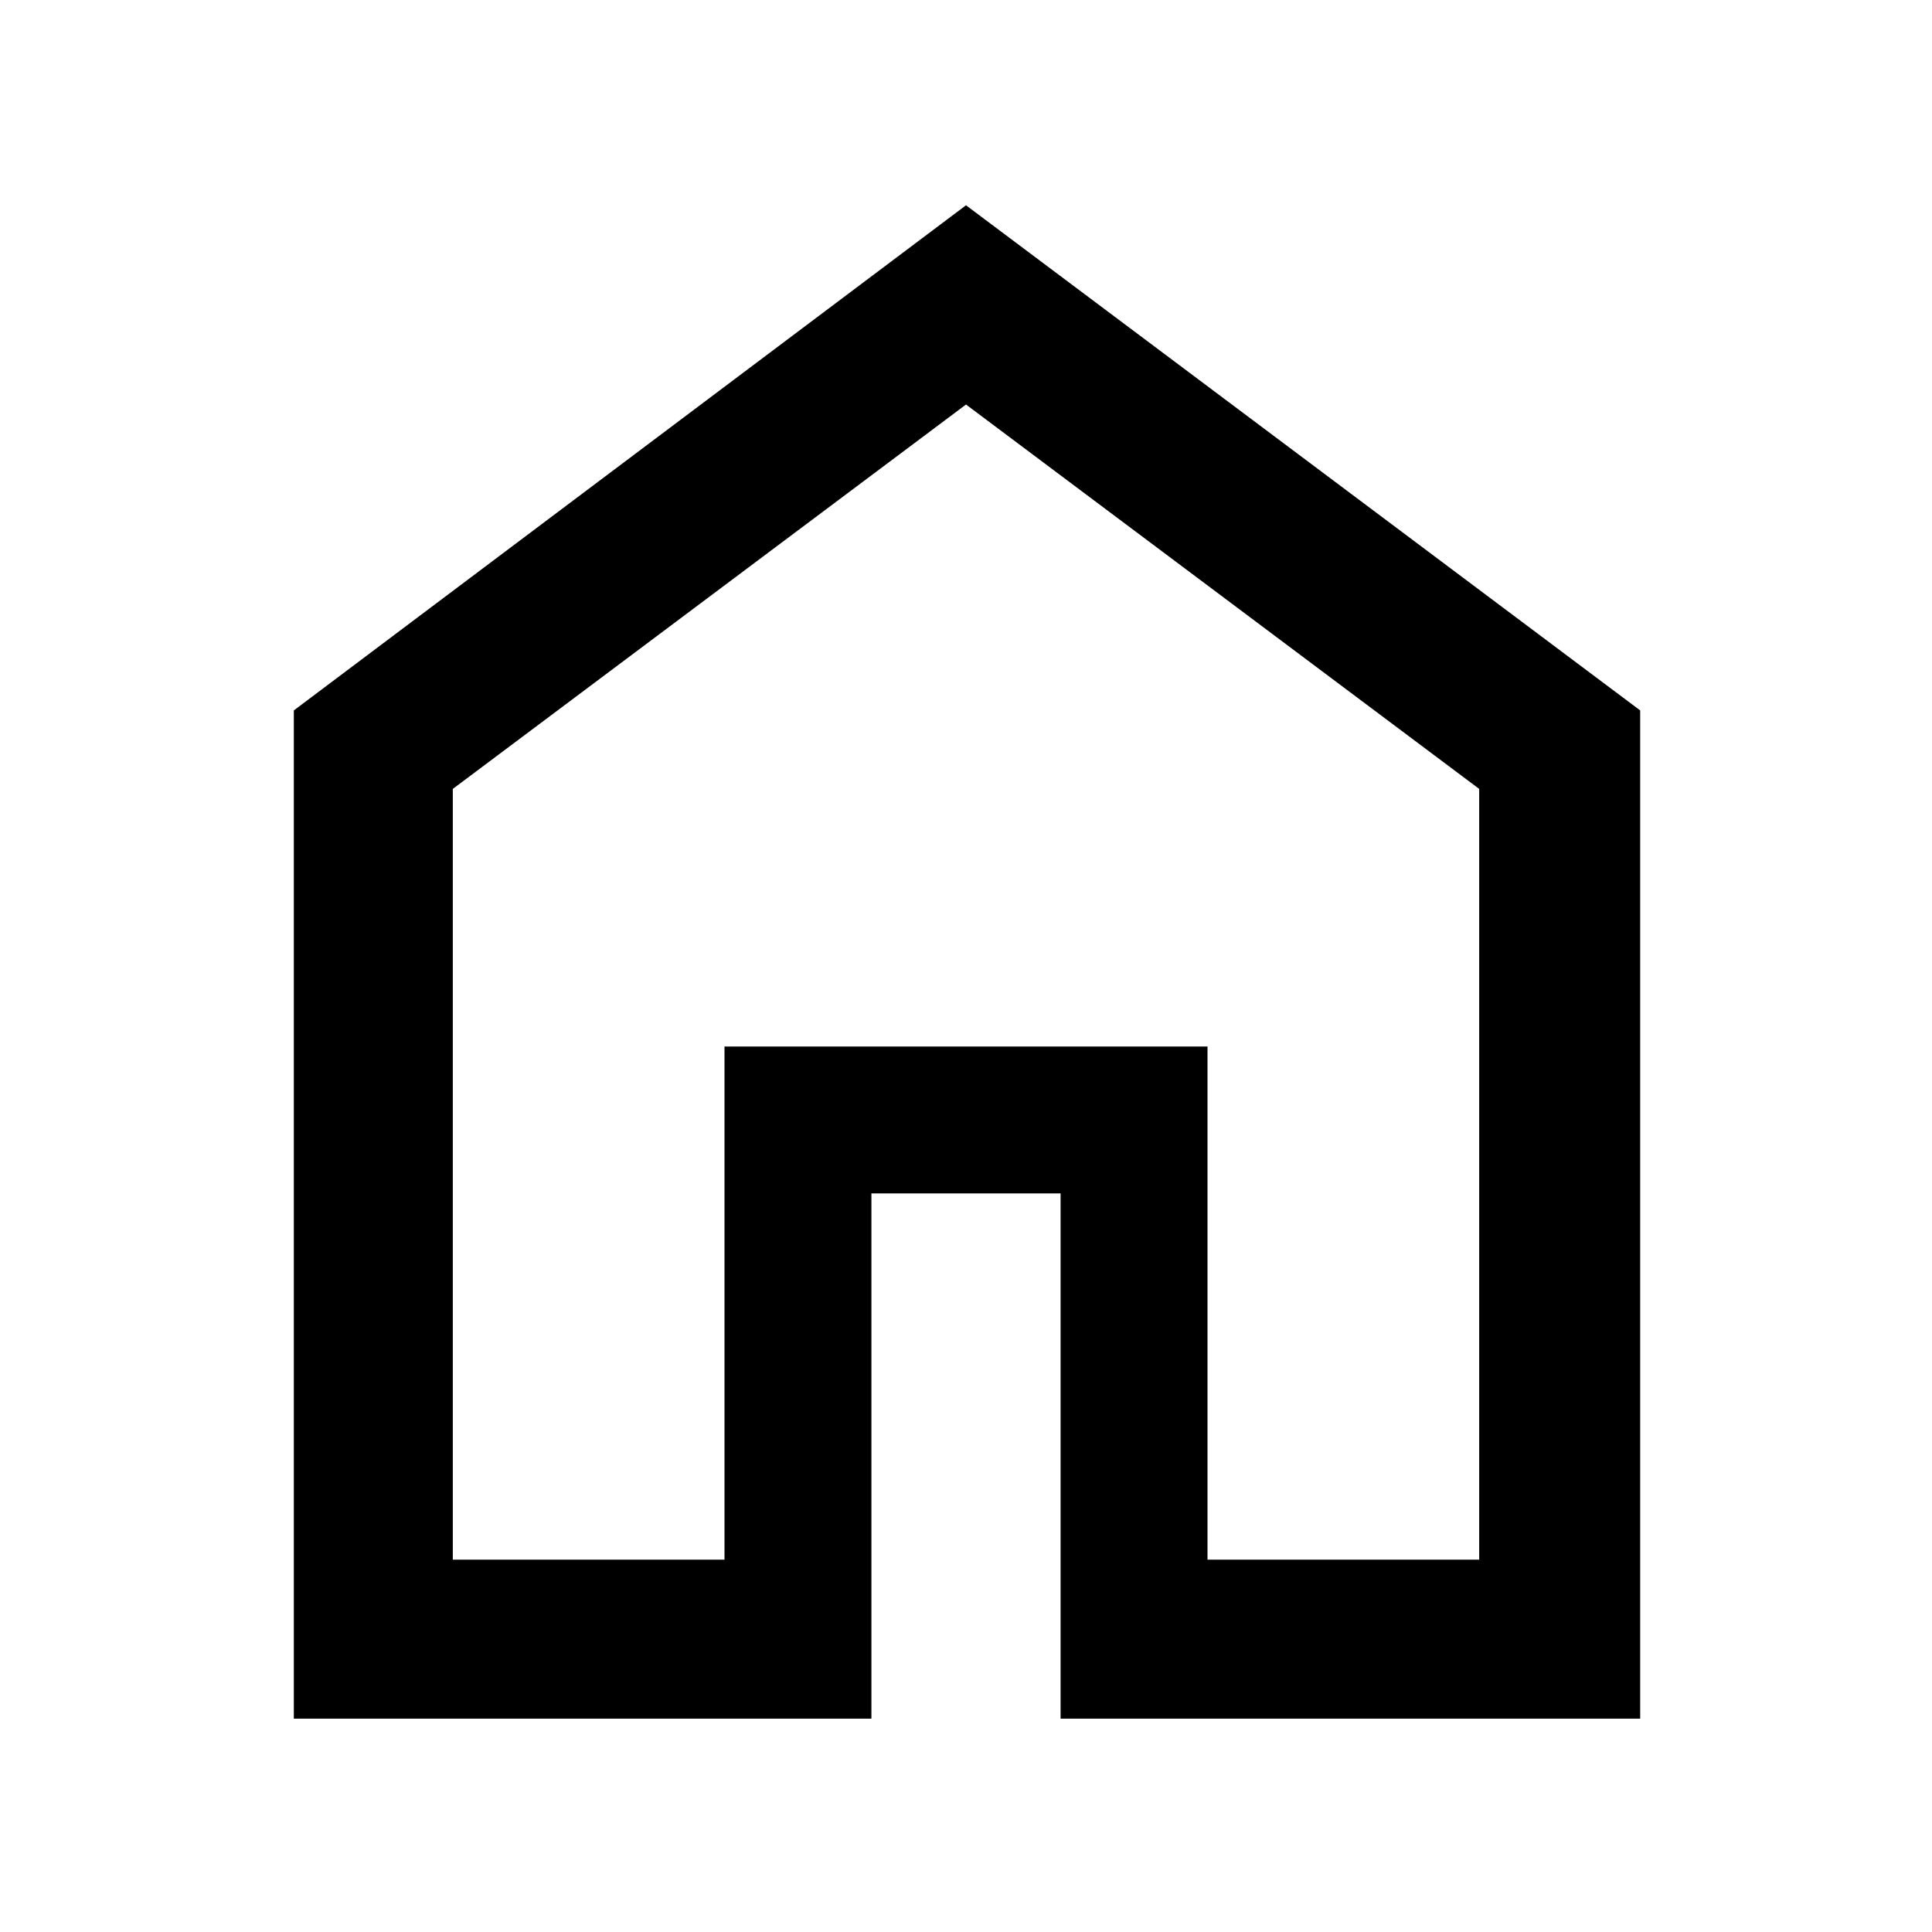
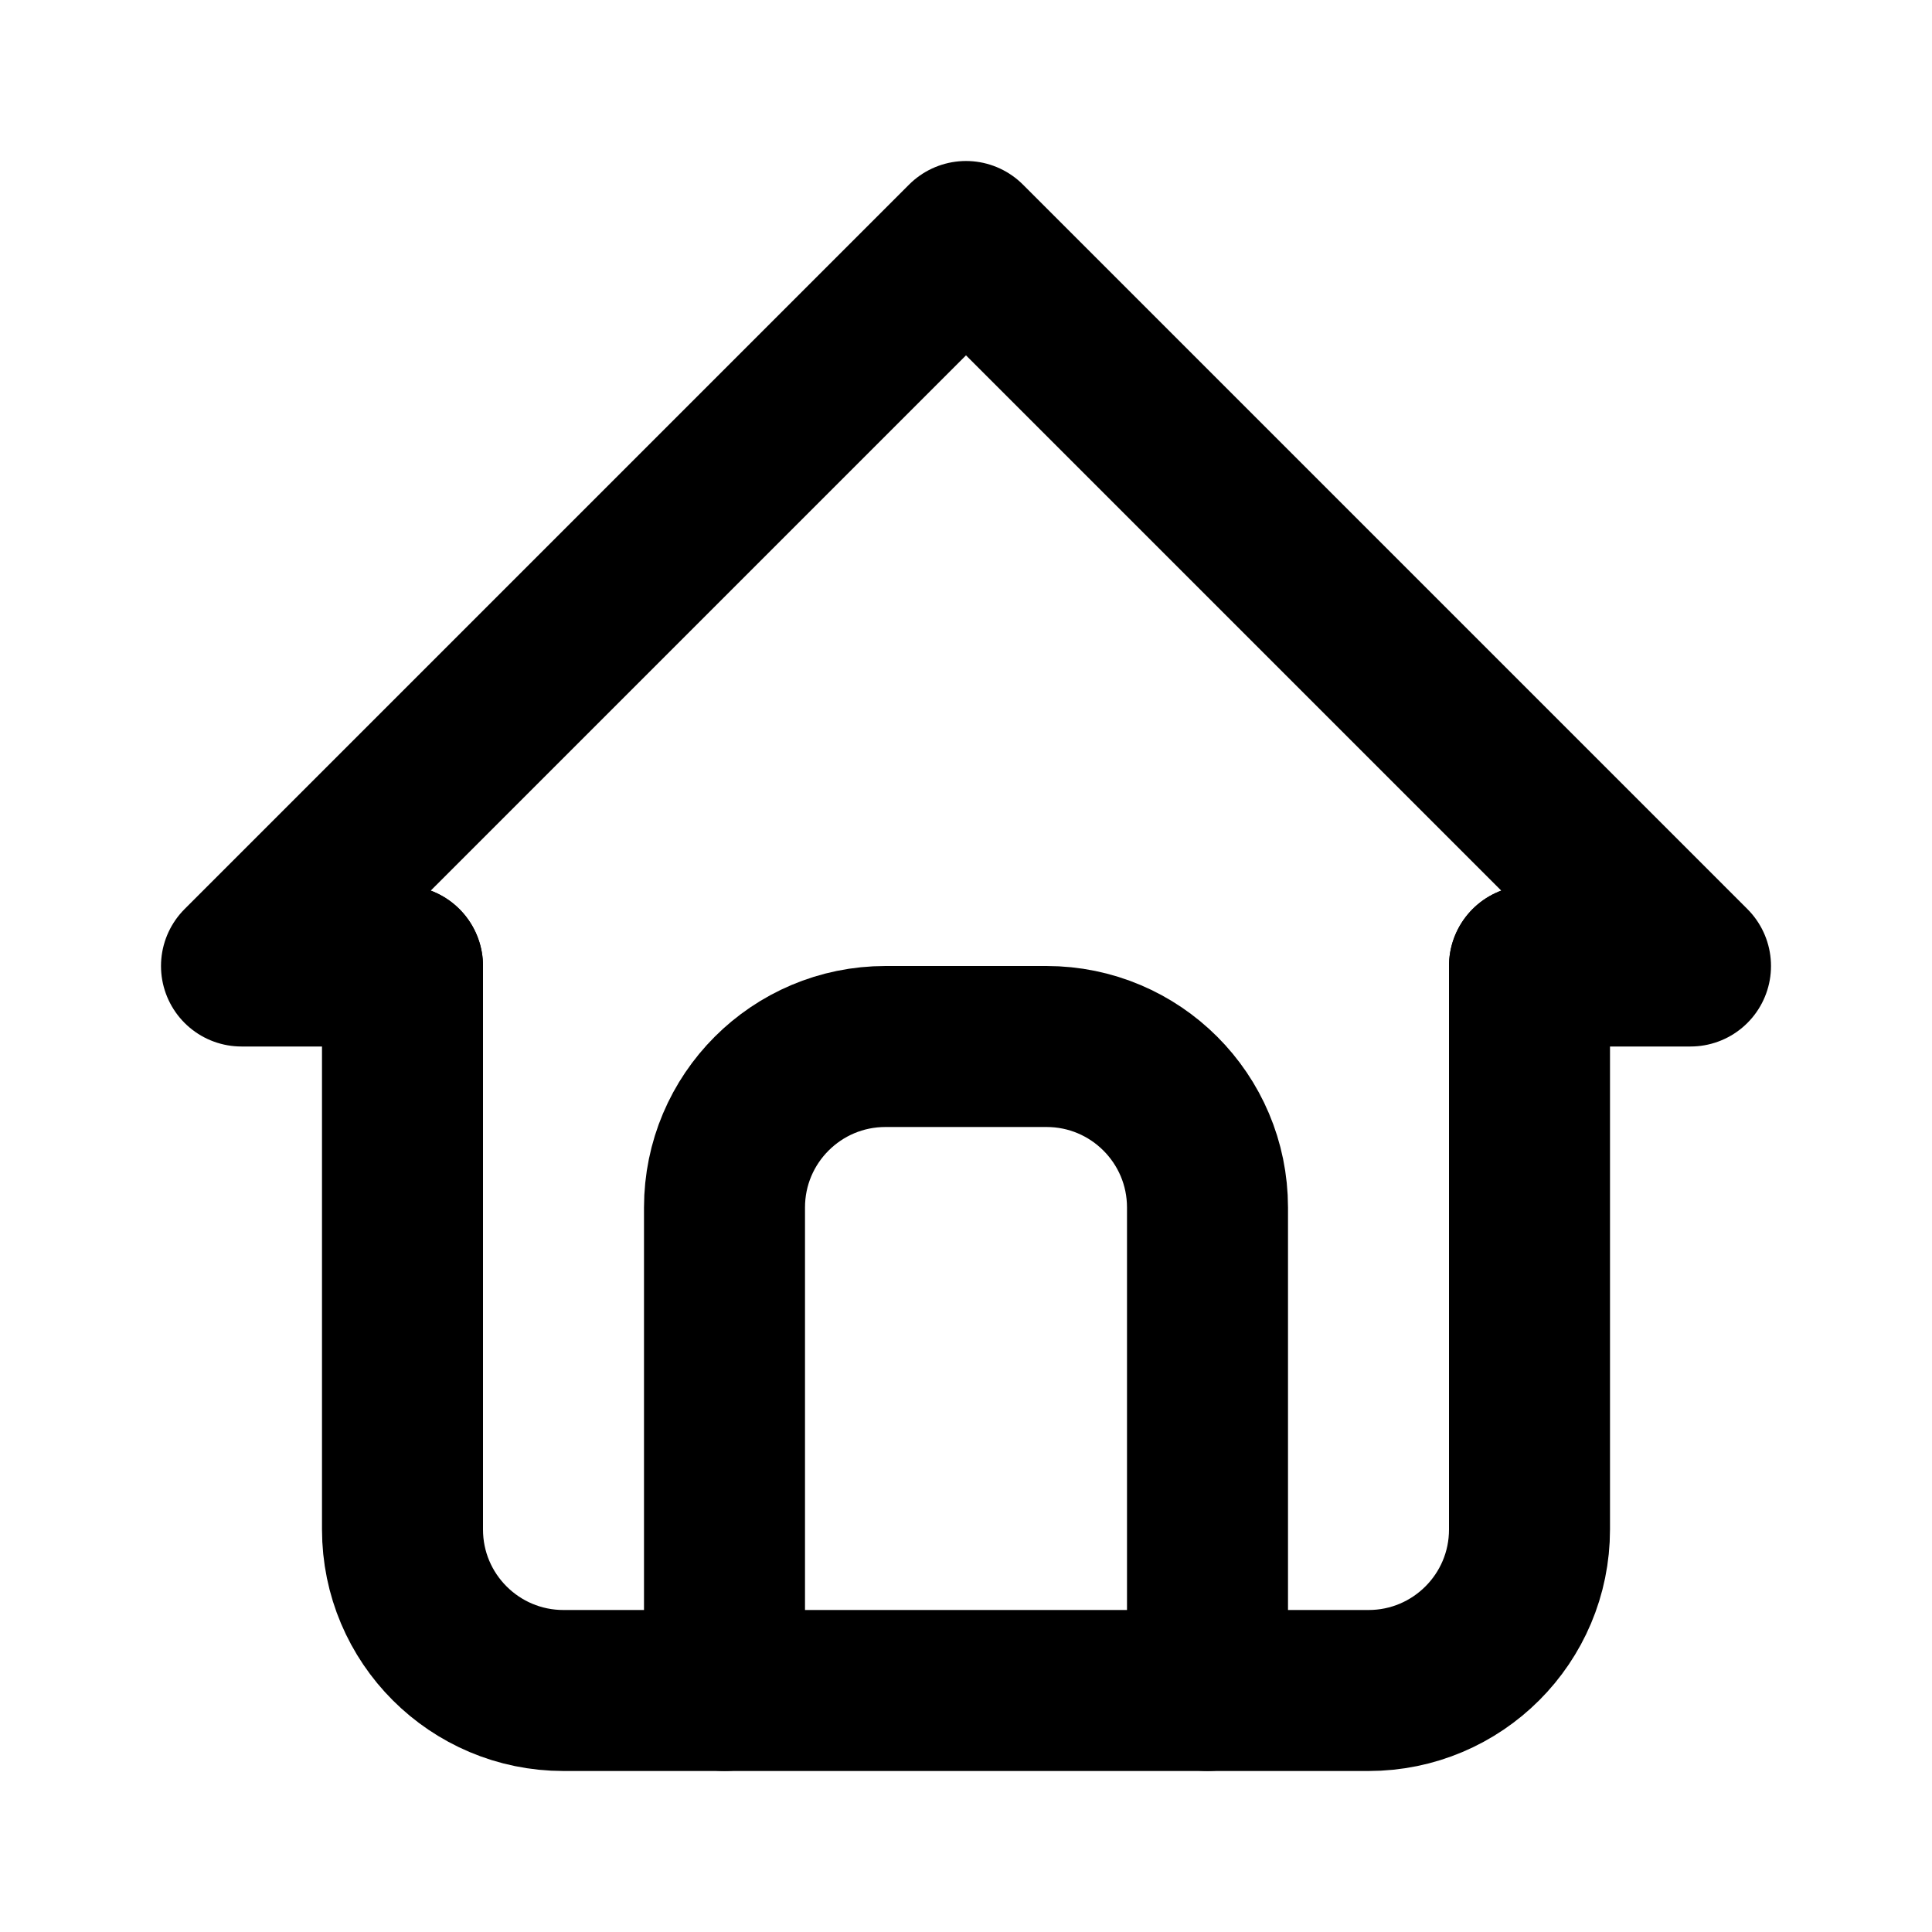
- <svg xmlns="http://www.w3.org/2000/svg" height="48" width="48">
-   <path d="M11.25 38.75H18V26h12v12.75h6.75V19.6L24 10.05 11.25 19.6ZM7.3 42.7V17.65L24 5.1l16.75 12.55V42.7h-14.4V29.65h-4.7V42.7ZM24 24.4Z" />
+ <svg xmlns="http://www.w3.org/2000/svg" class="icon icon-tabler icon-tabler-home" width="24" height="24" viewBox="0 0 24 24" stroke-width="2" stroke="currentColor" fill="none" stroke-linecap="round" stroke-linejoin="round">
+   <path stroke="none" d="M0 0h24v24H0z" fill="none" />
+   <path d="M5 12l-2 0l9 -9l9 9l-2 0" />
+   <path d="M5 12v7a2 2 0 0 0 2 2h10a2 2 0 0 0 2 -2v-7" />
+   <path d="M9 21v-6a2 2 0 0 1 2 -2h2a2 2 0 0 1 2 2v6" />
</svg>
